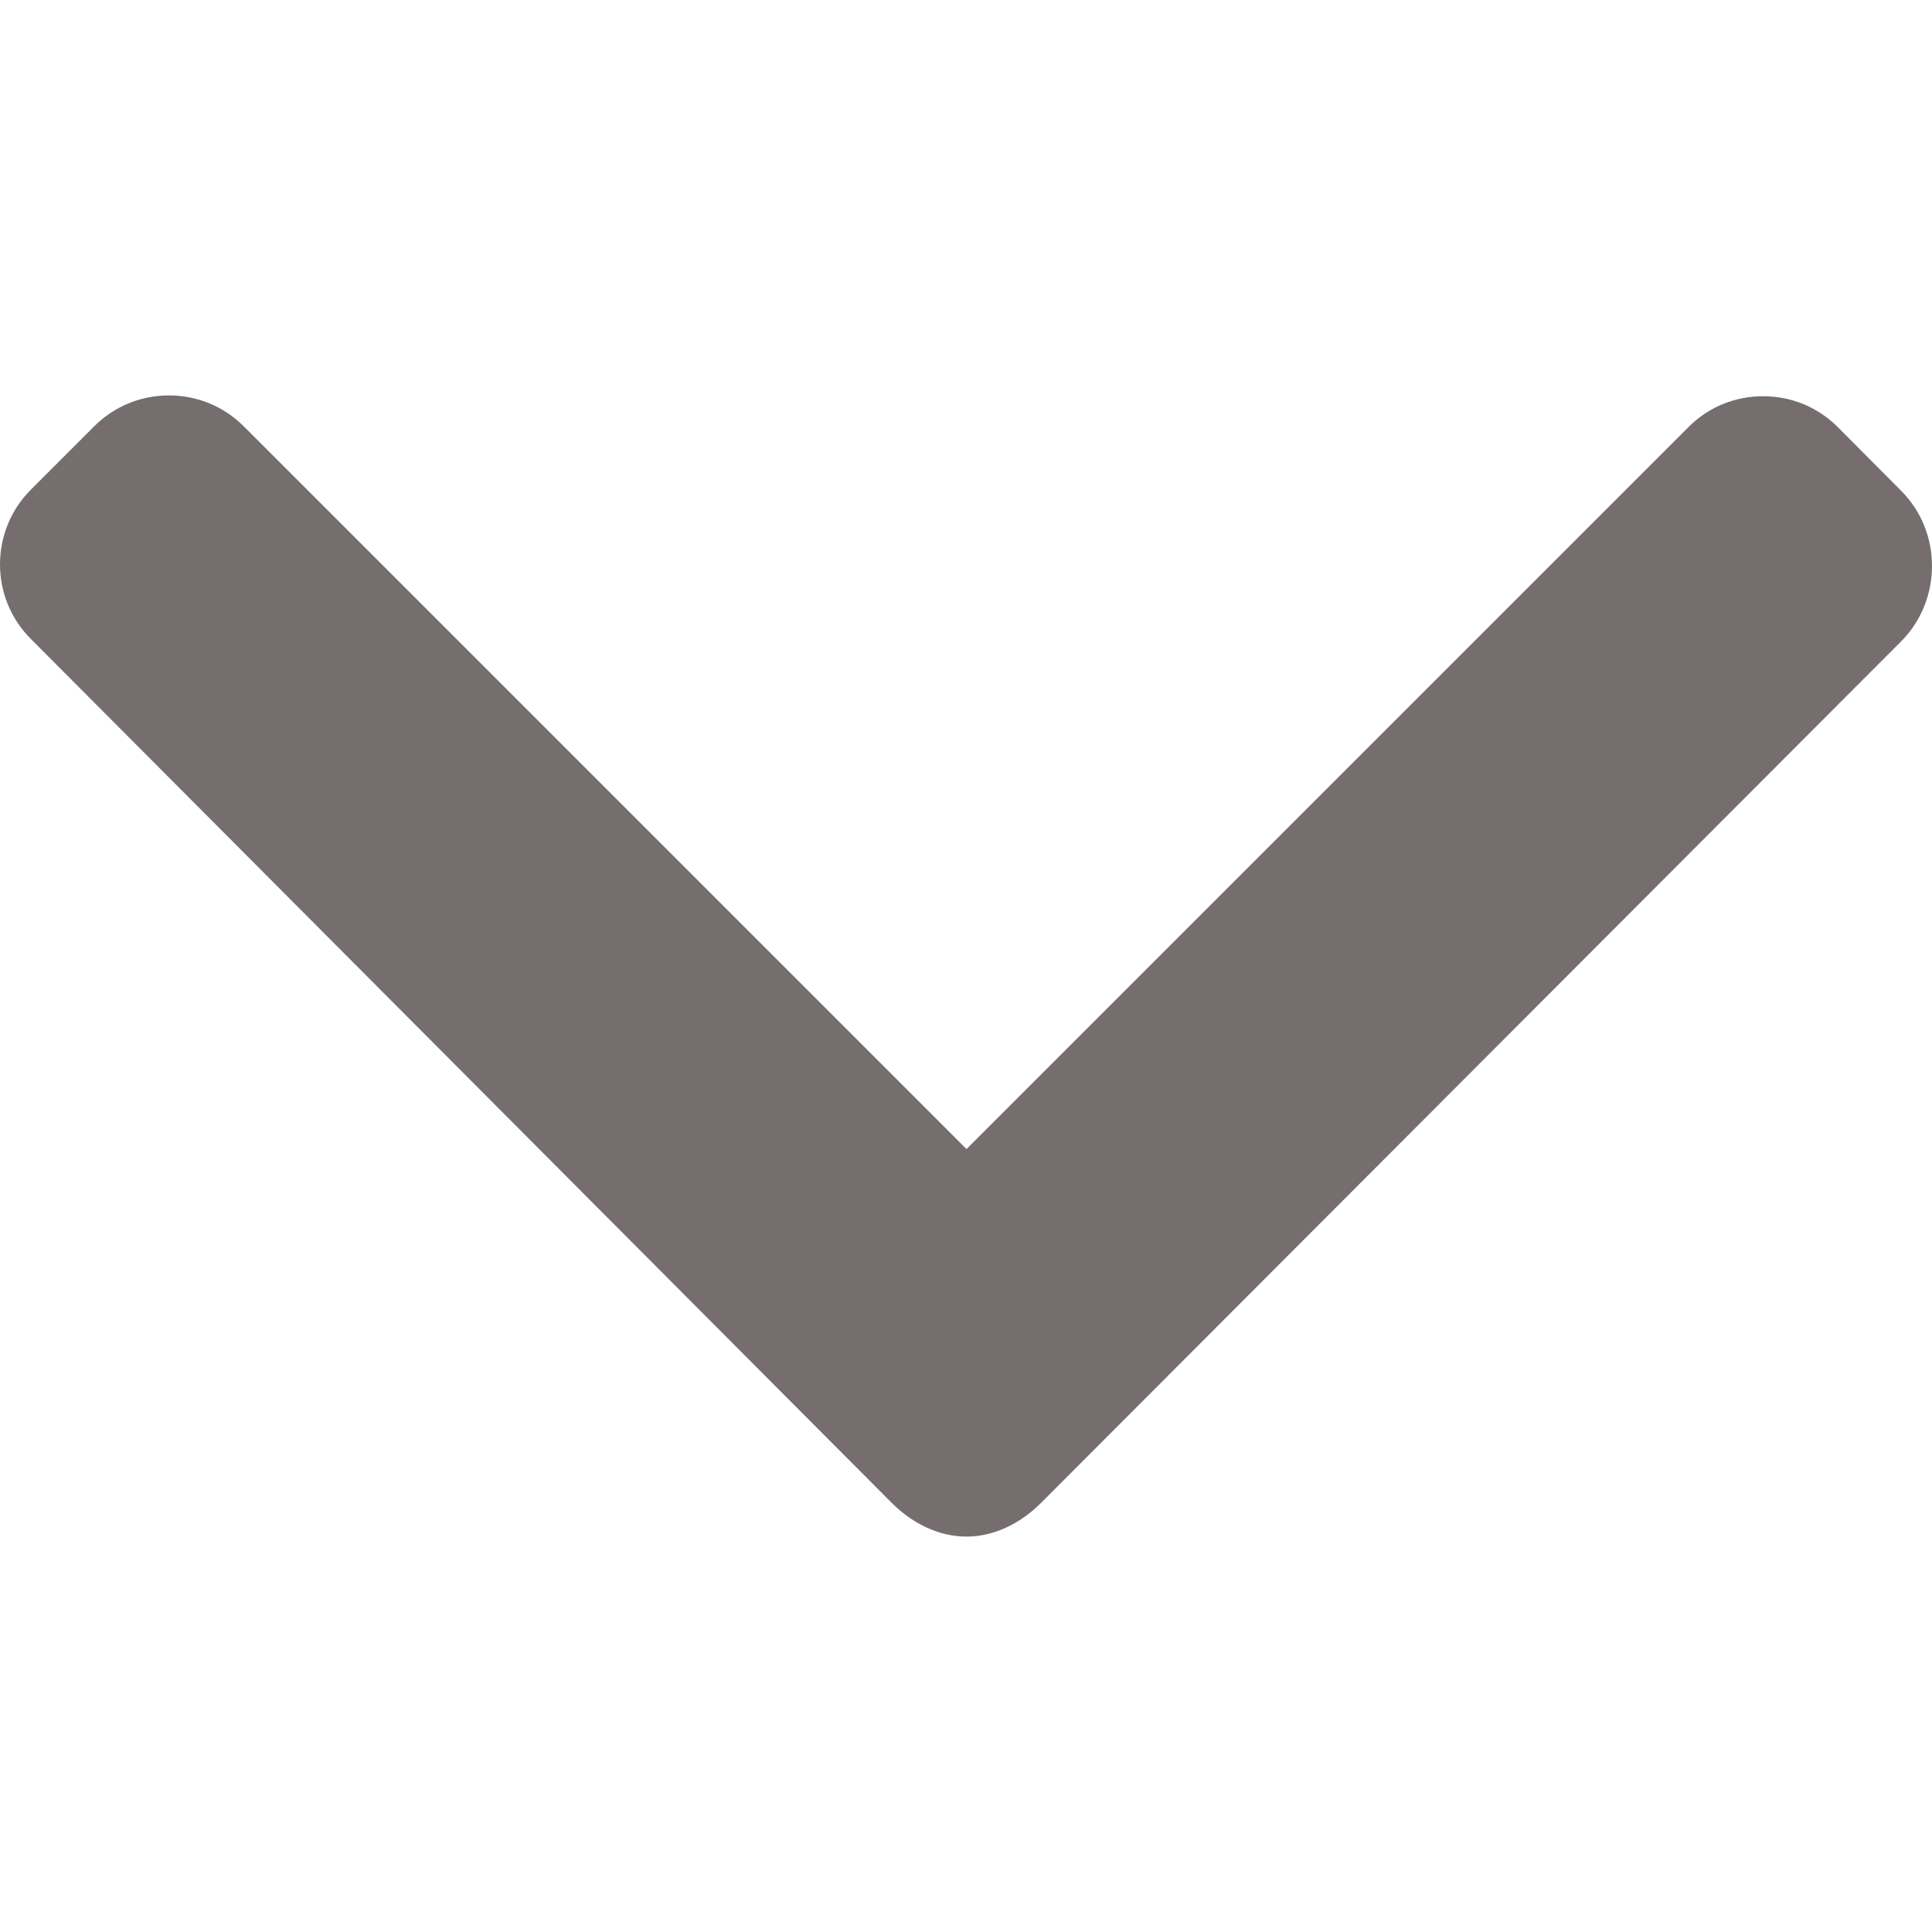
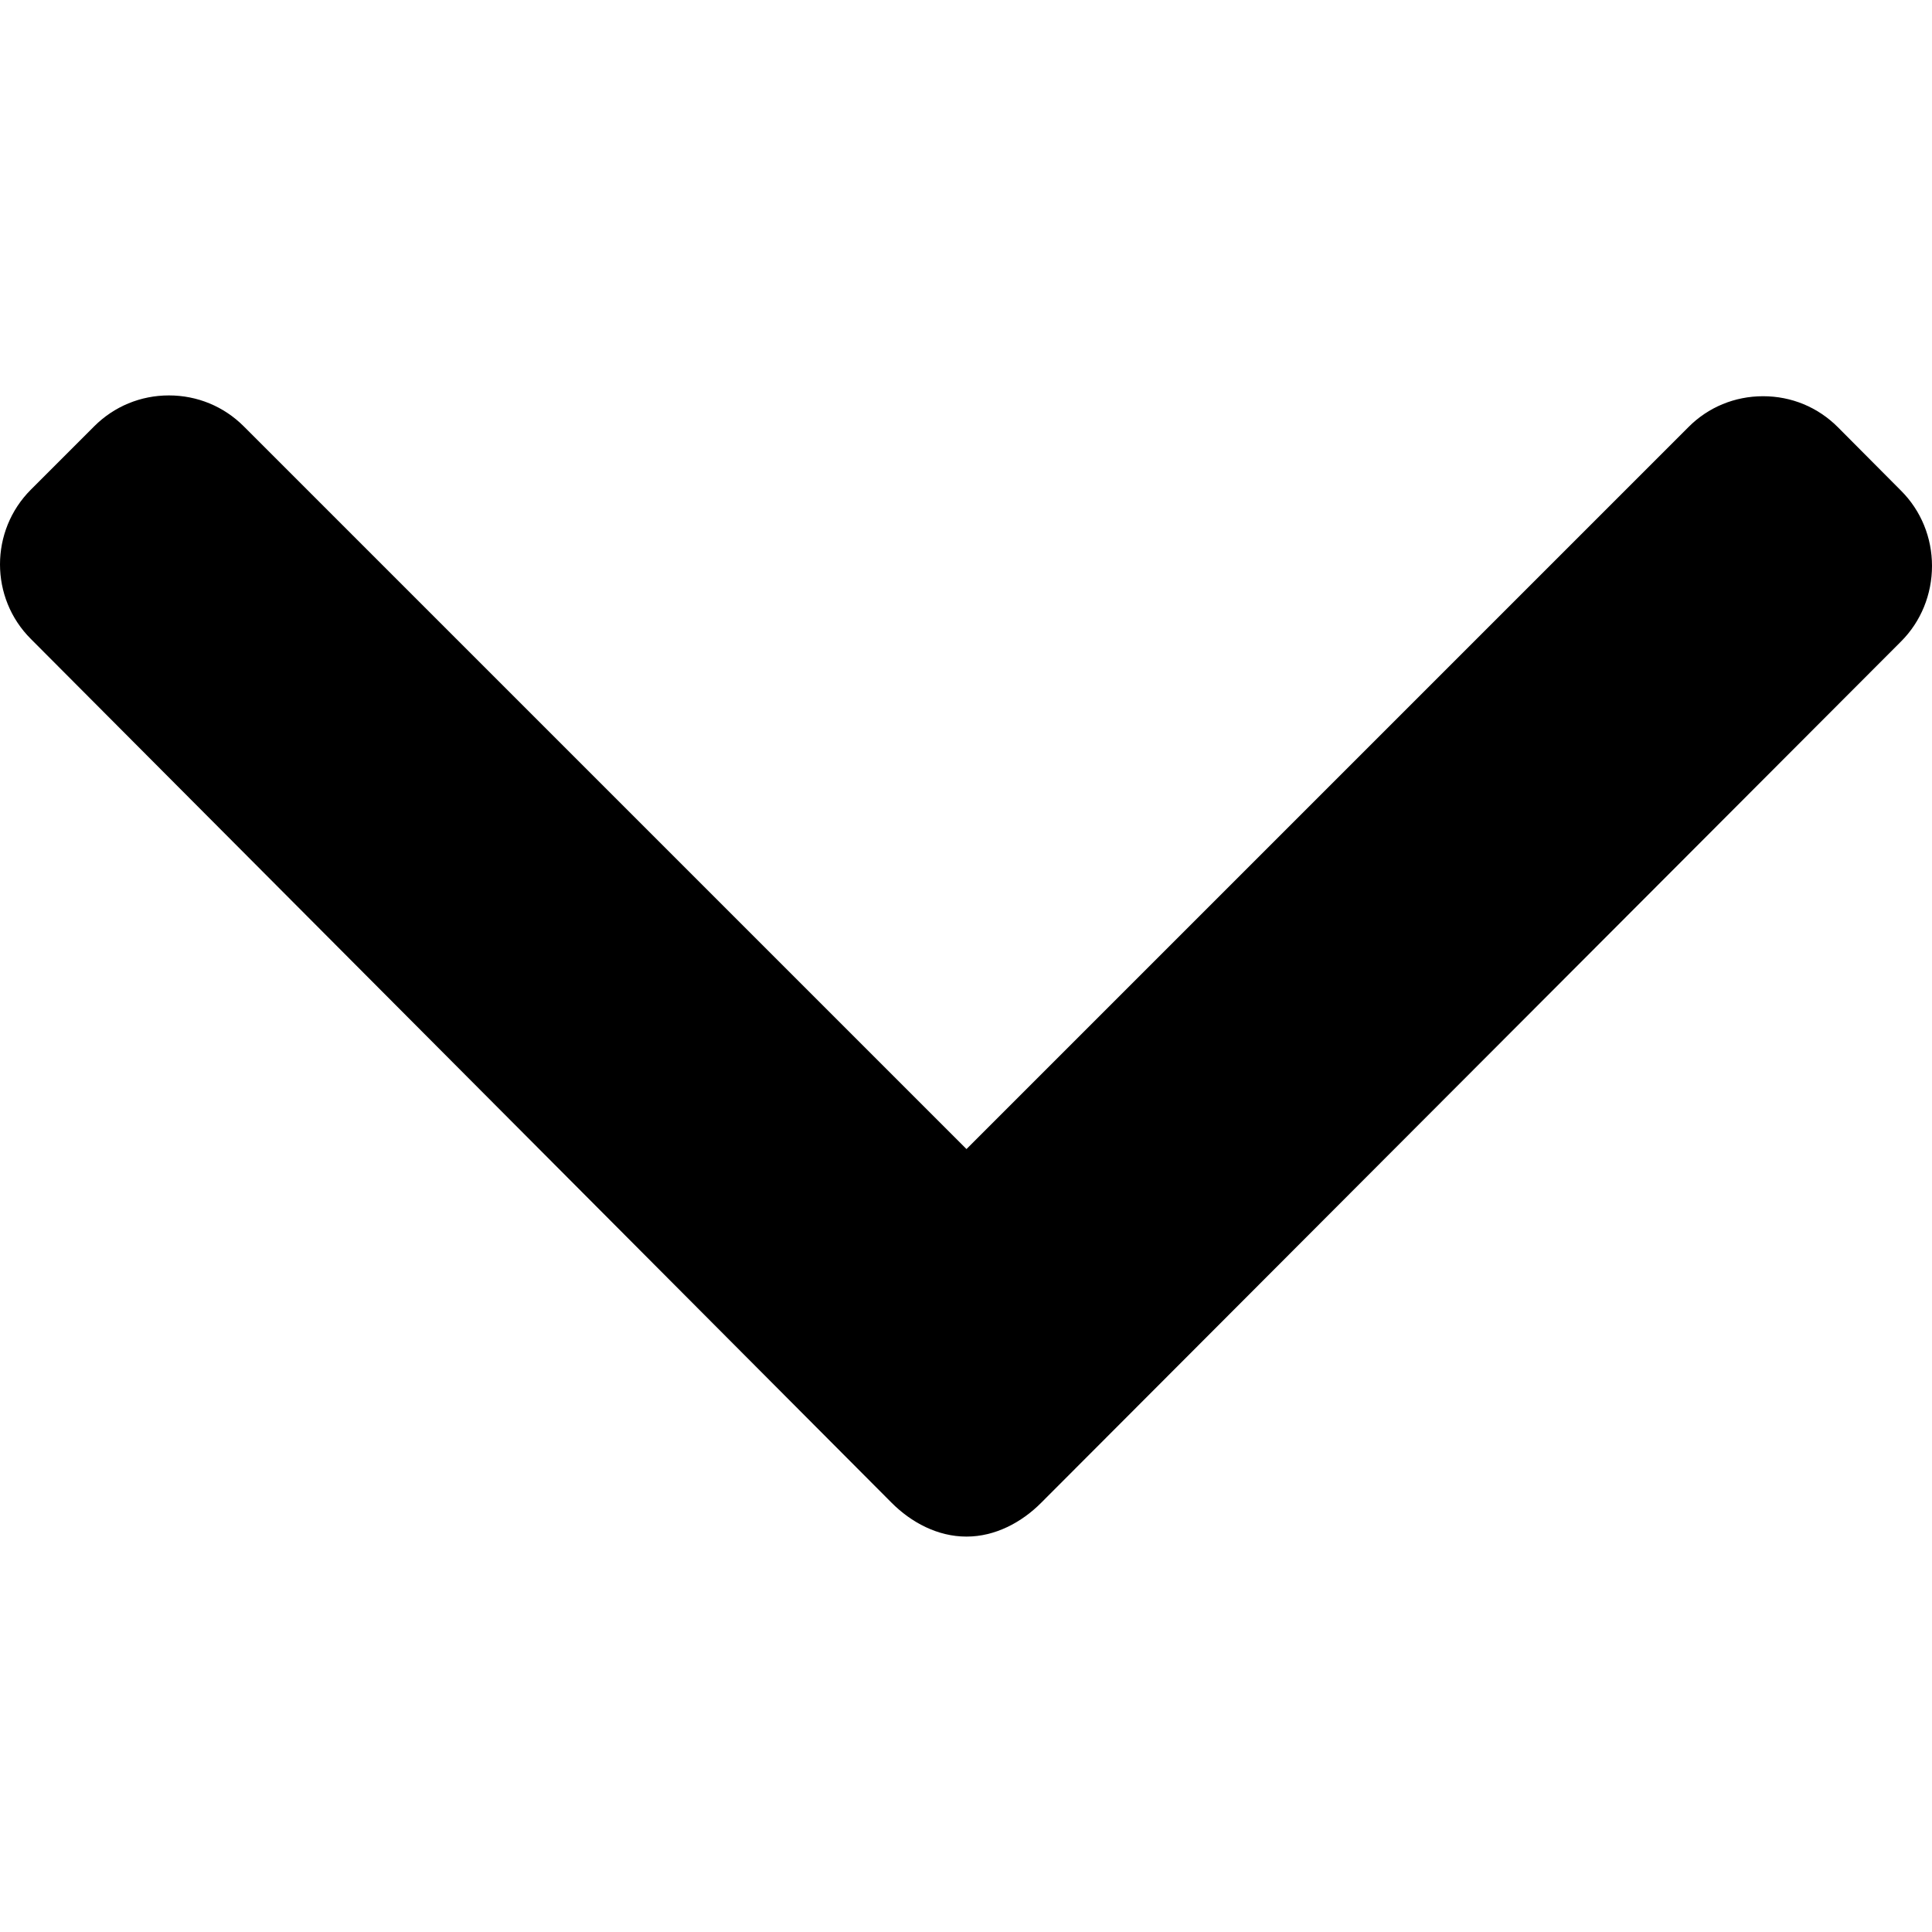
<svg xmlns="http://www.w3.org/2000/svg" width="12" height="12" viewBox="0 0 12 12" fill="none">
-   <path d="M11.808 3.048L11.415 2.653C11.291 2.529 11.127 2.461 10.951 2.461C10.775 2.461 10.61 2.529 10.487 2.653L6.003 7.137L1.514 2.648C1.39 2.524 1.225 2.456 1.049 2.456C0.874 2.456 0.709 2.524 0.585 2.648L0.192 3.041C-0.064 3.297 -0.064 3.714 0.192 3.969L5.537 9.333C5.66 9.457 5.825 9.544 6.002 9.544H6.004C6.18 9.544 6.345 9.457 6.468 9.333L11.808 3.984C11.932 3.86 12 3.691 12 3.515C12 3.339 11.932 3.172 11.808 3.048Z" fill="#766E6E" />
+   <path d="M11.808 3.048L11.415 2.653C11.291 2.529 11.127 2.461 10.951 2.461C10.775 2.461 10.61 2.529 10.487 2.653L6.003 7.137L1.514 2.648C1.39 2.524 1.225 2.456 1.049 2.456C0.874 2.456 0.709 2.524 0.585 2.648L0.192 3.041C-0.064 3.297 -0.064 3.714 0.192 3.969L5.537 9.333C5.66 9.457 5.825 9.544 6.002 9.544H6.004C6.18 9.544 6.345 9.457 6.468 9.333L11.808 3.984C11.932 3.86 12 3.691 12 3.515C12 3.339 11.932 3.172 11.808 3.048Z" fill="currentColor" />
</svg>
